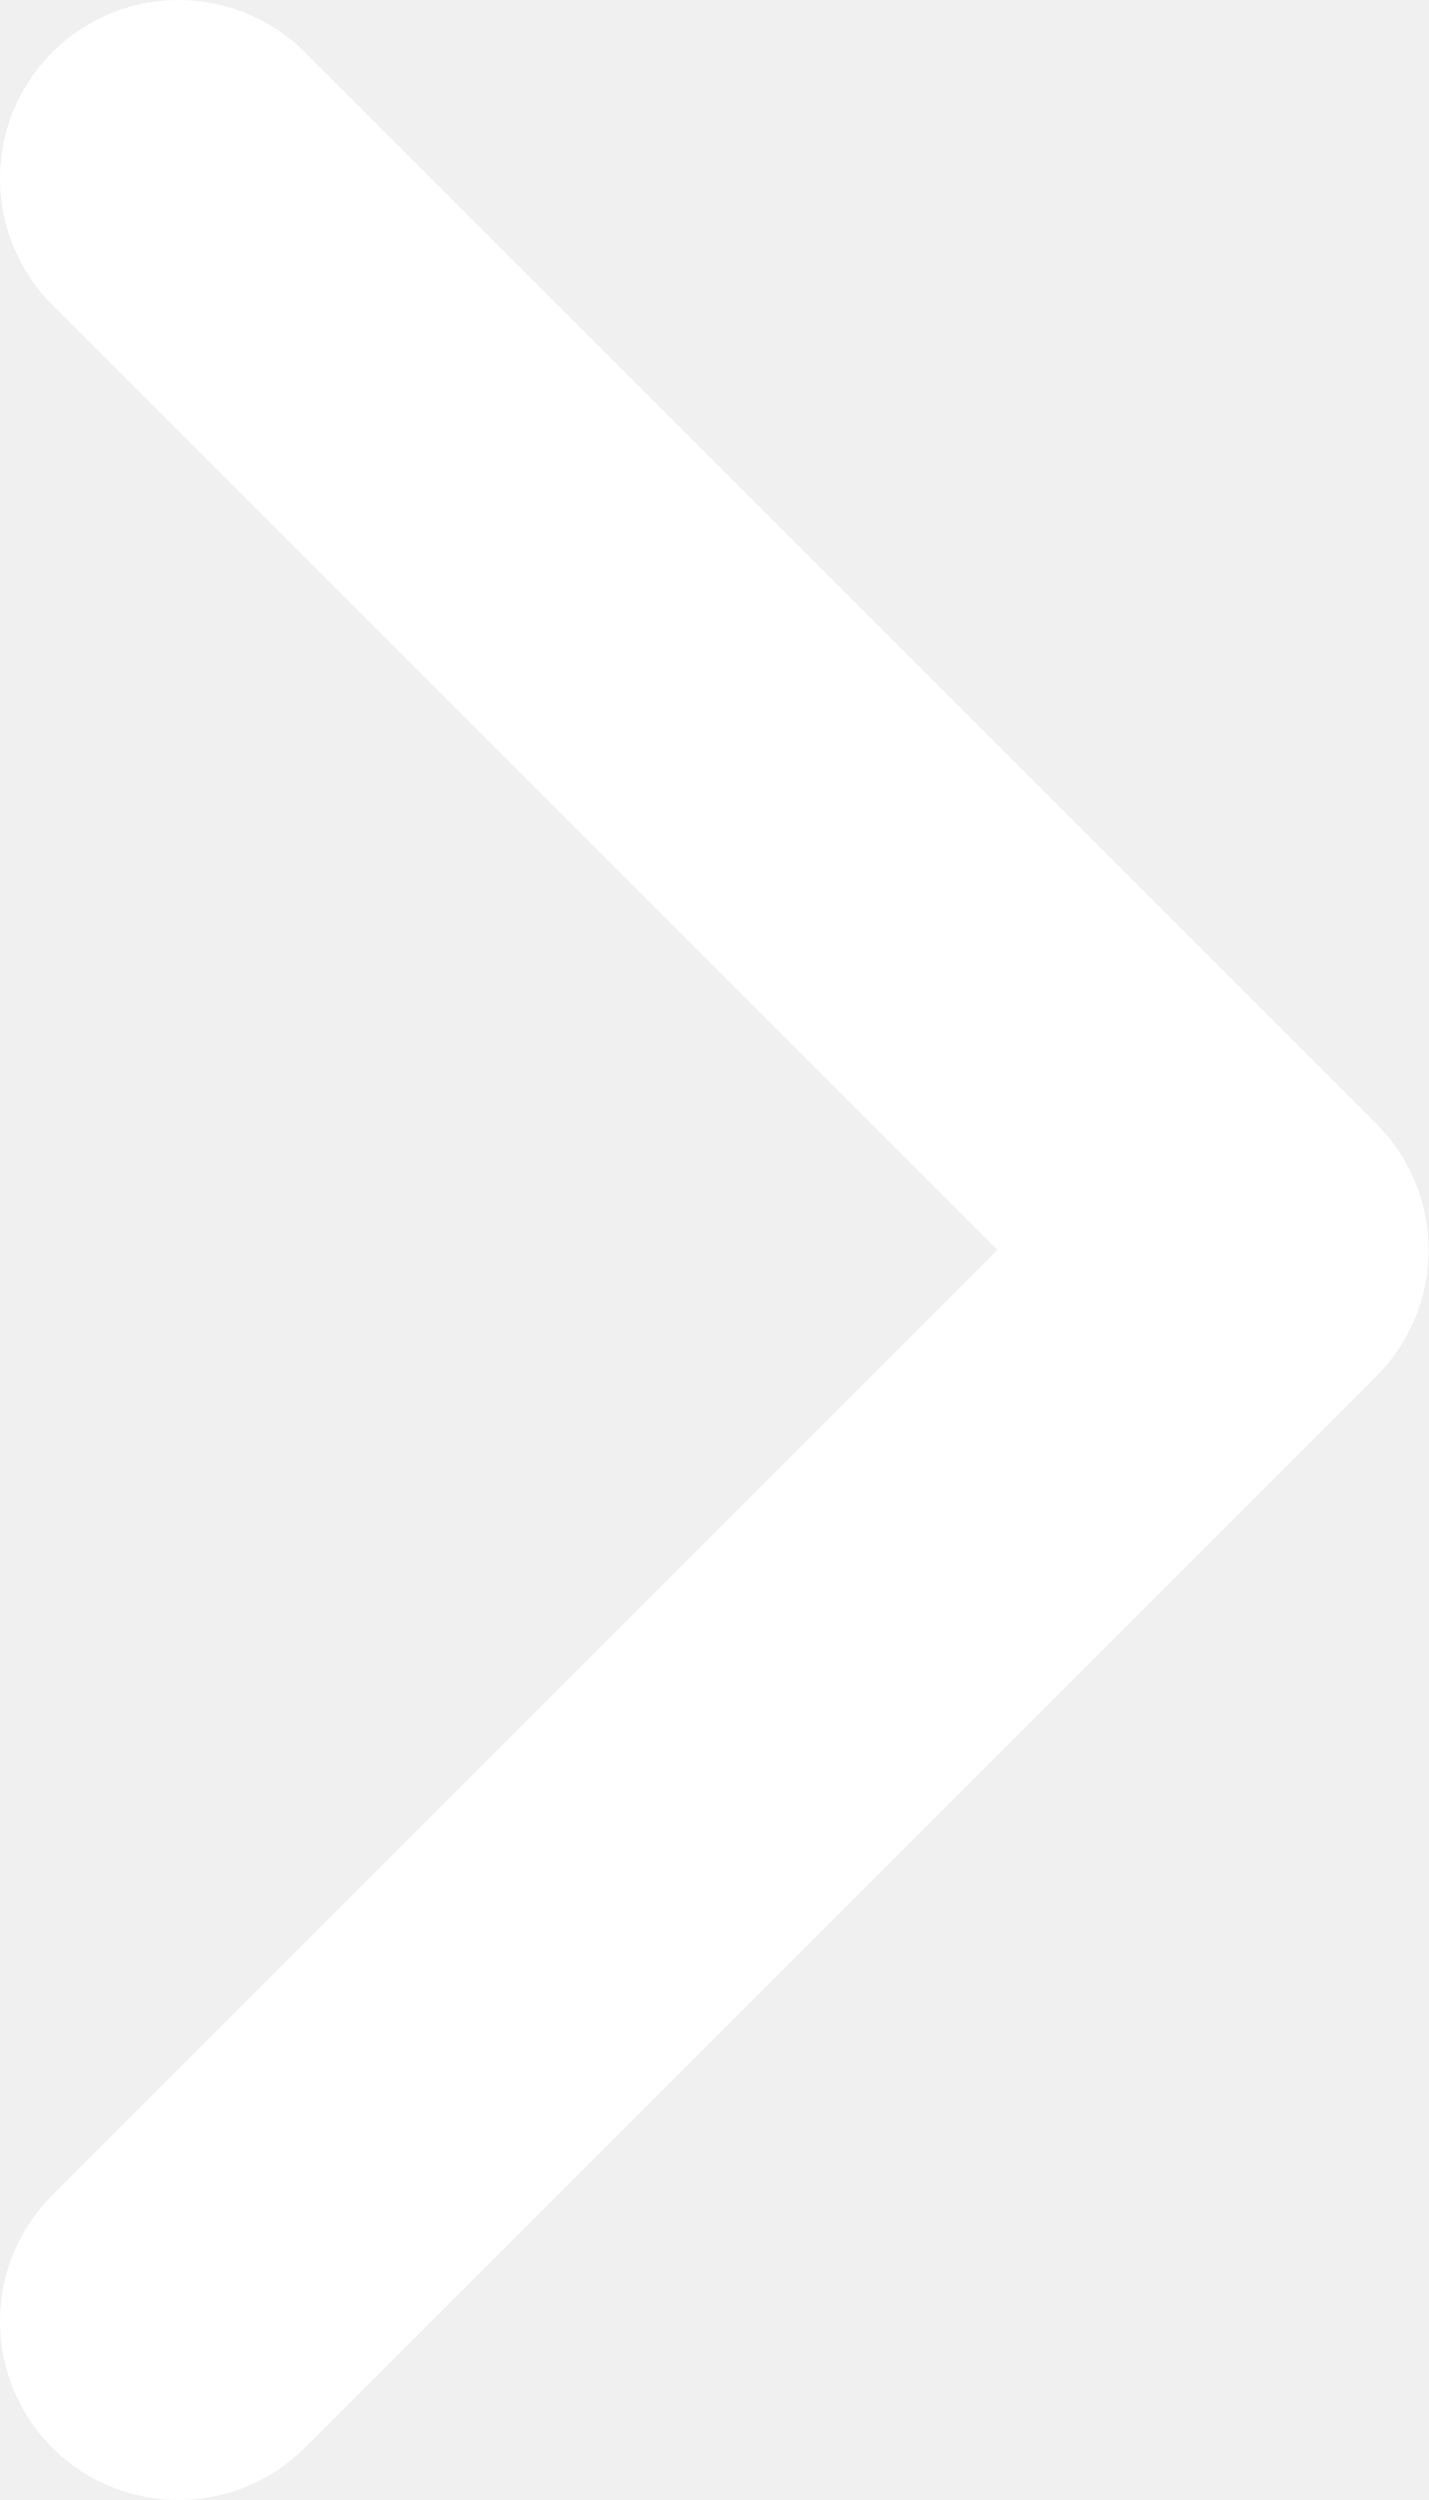
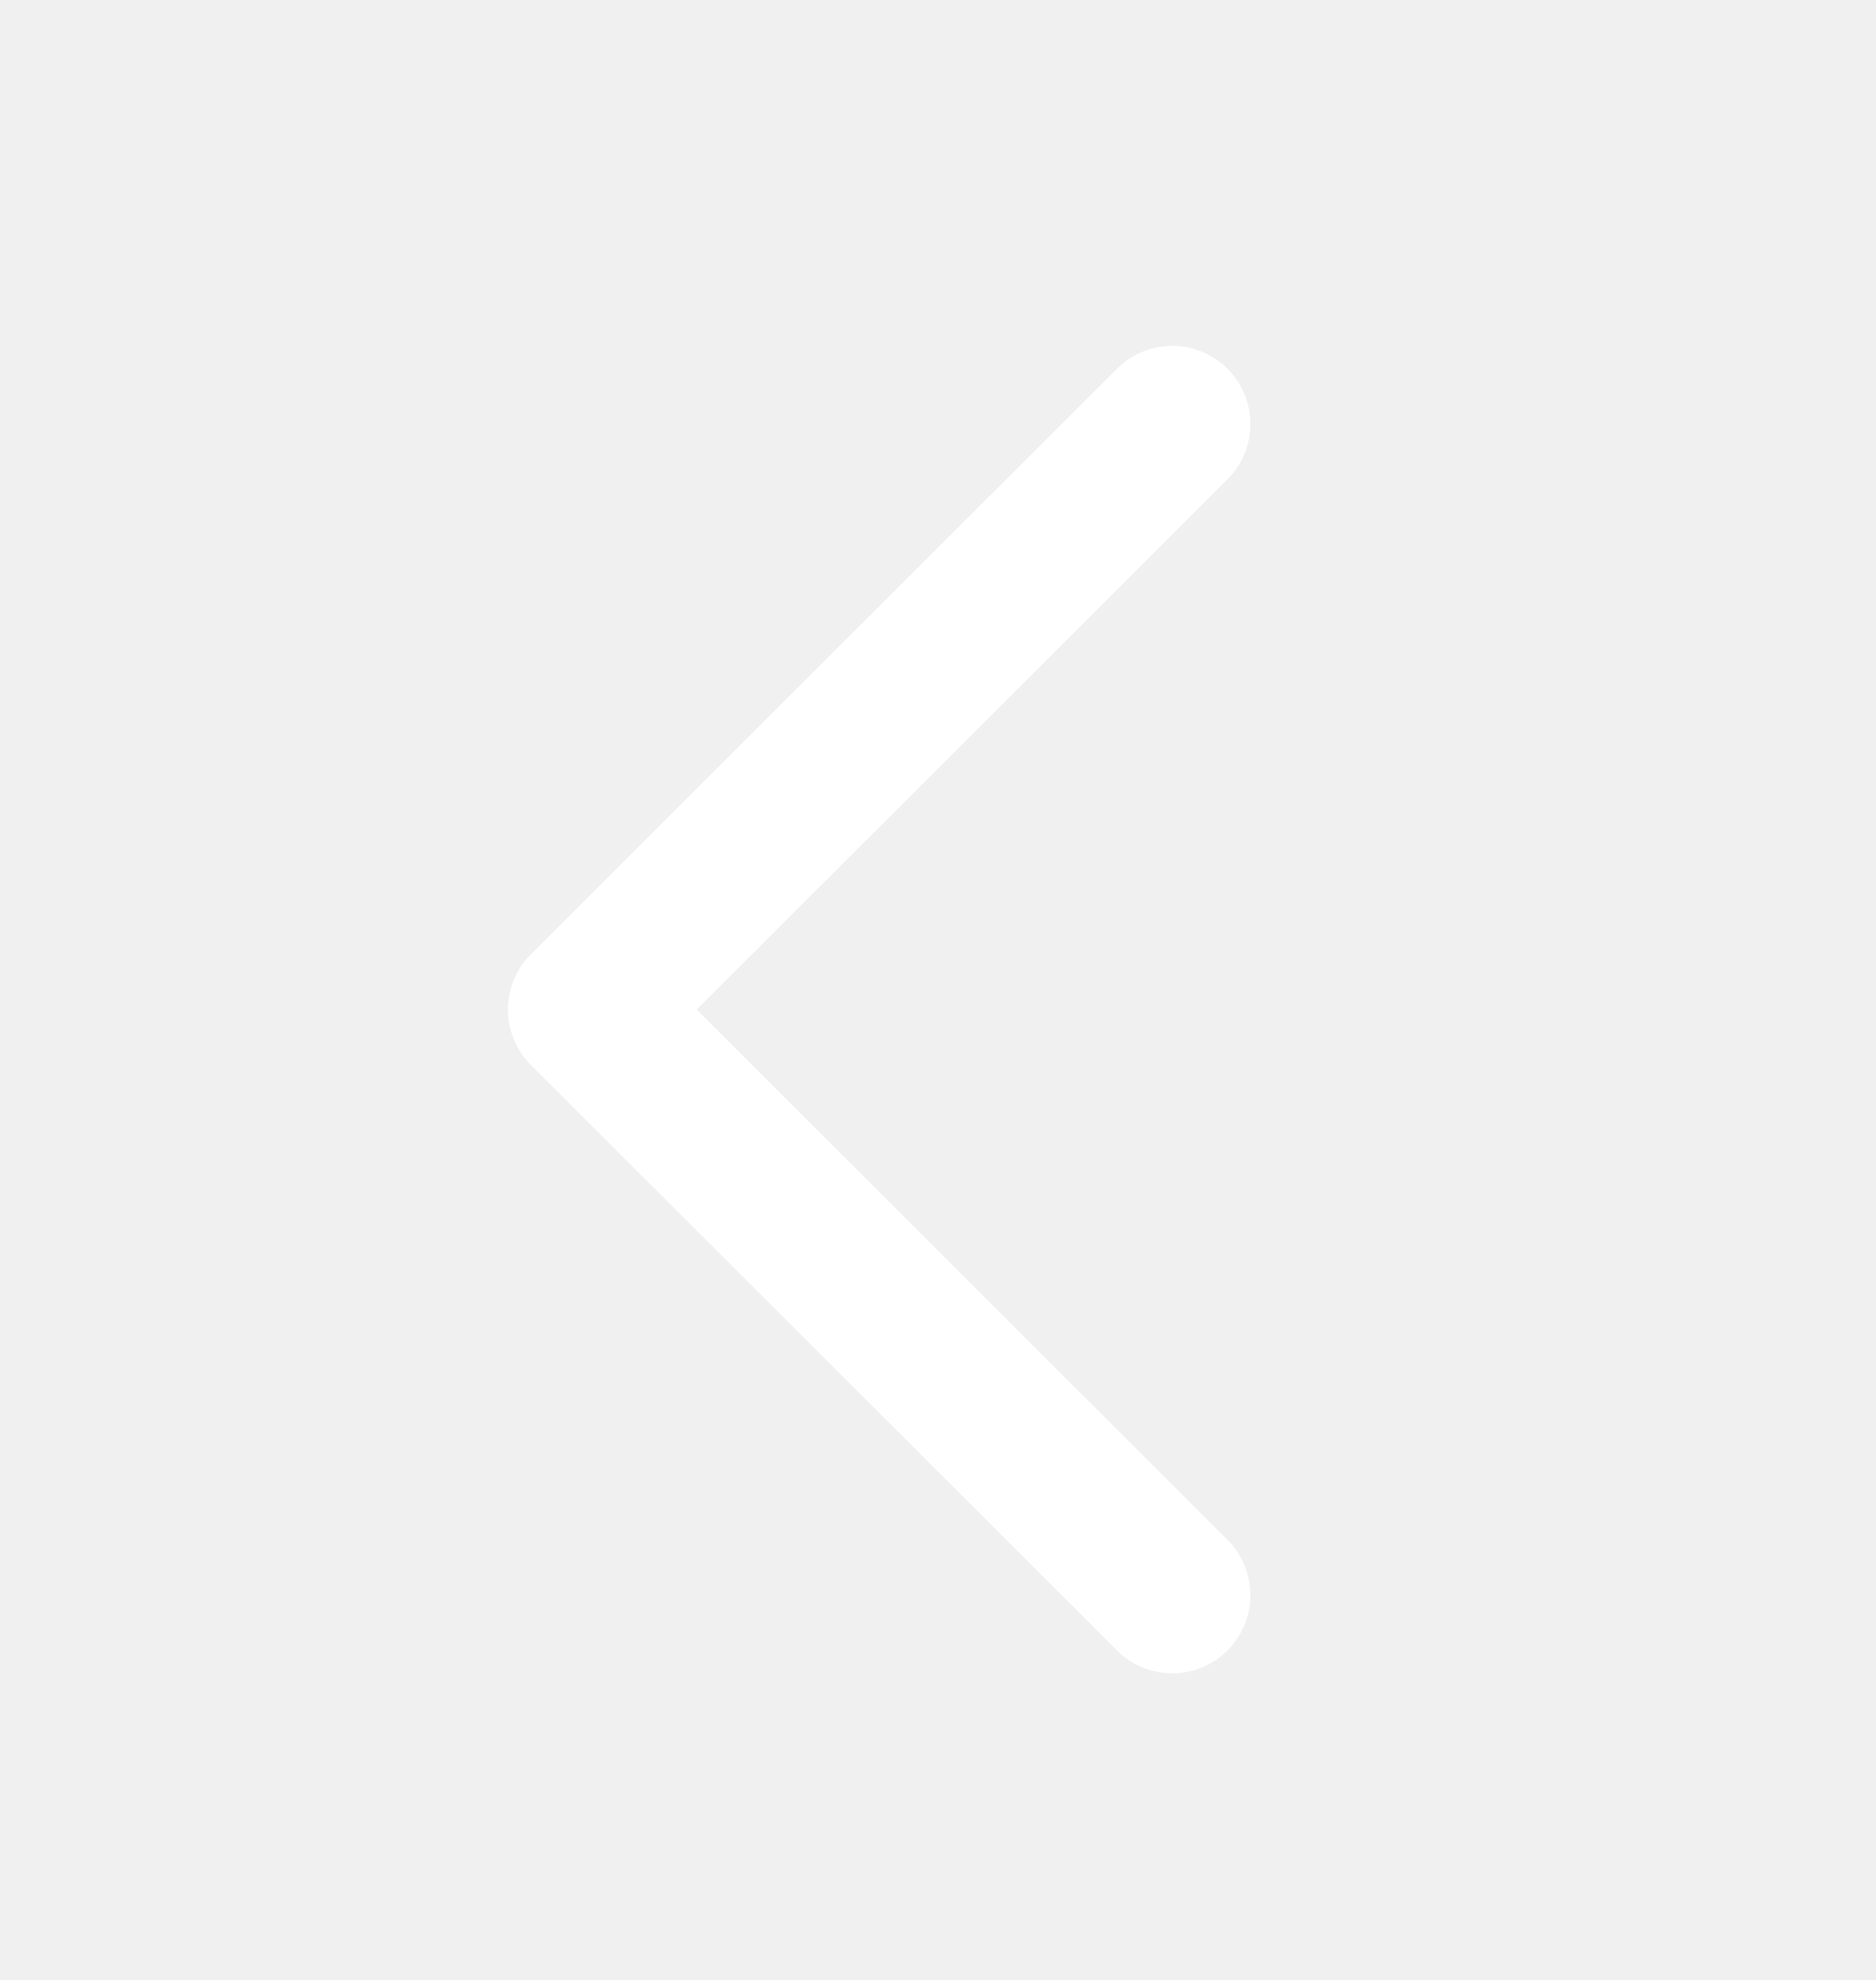
- <svg xmlns="http://www.w3.org/2000/svg" width="8" height="14" viewBox="0 0 8 14" fill="none">
-   <path d="M1 13L7 7L1 1" stroke="white" stroke-width="2" stroke-linecap="round" stroke-linejoin="round" />
+ <svg xmlns="http://www.w3.org/2000/svg" width="18" height="19" viewBox="0 0 18 19" fill="none">
+   <path d="M11.25 4.069L5.625 9.688L11.25 15.307" stroke="white" stroke-width="1.5" stroke-linecap="round" stroke-linejoin="round" />
</svg>
